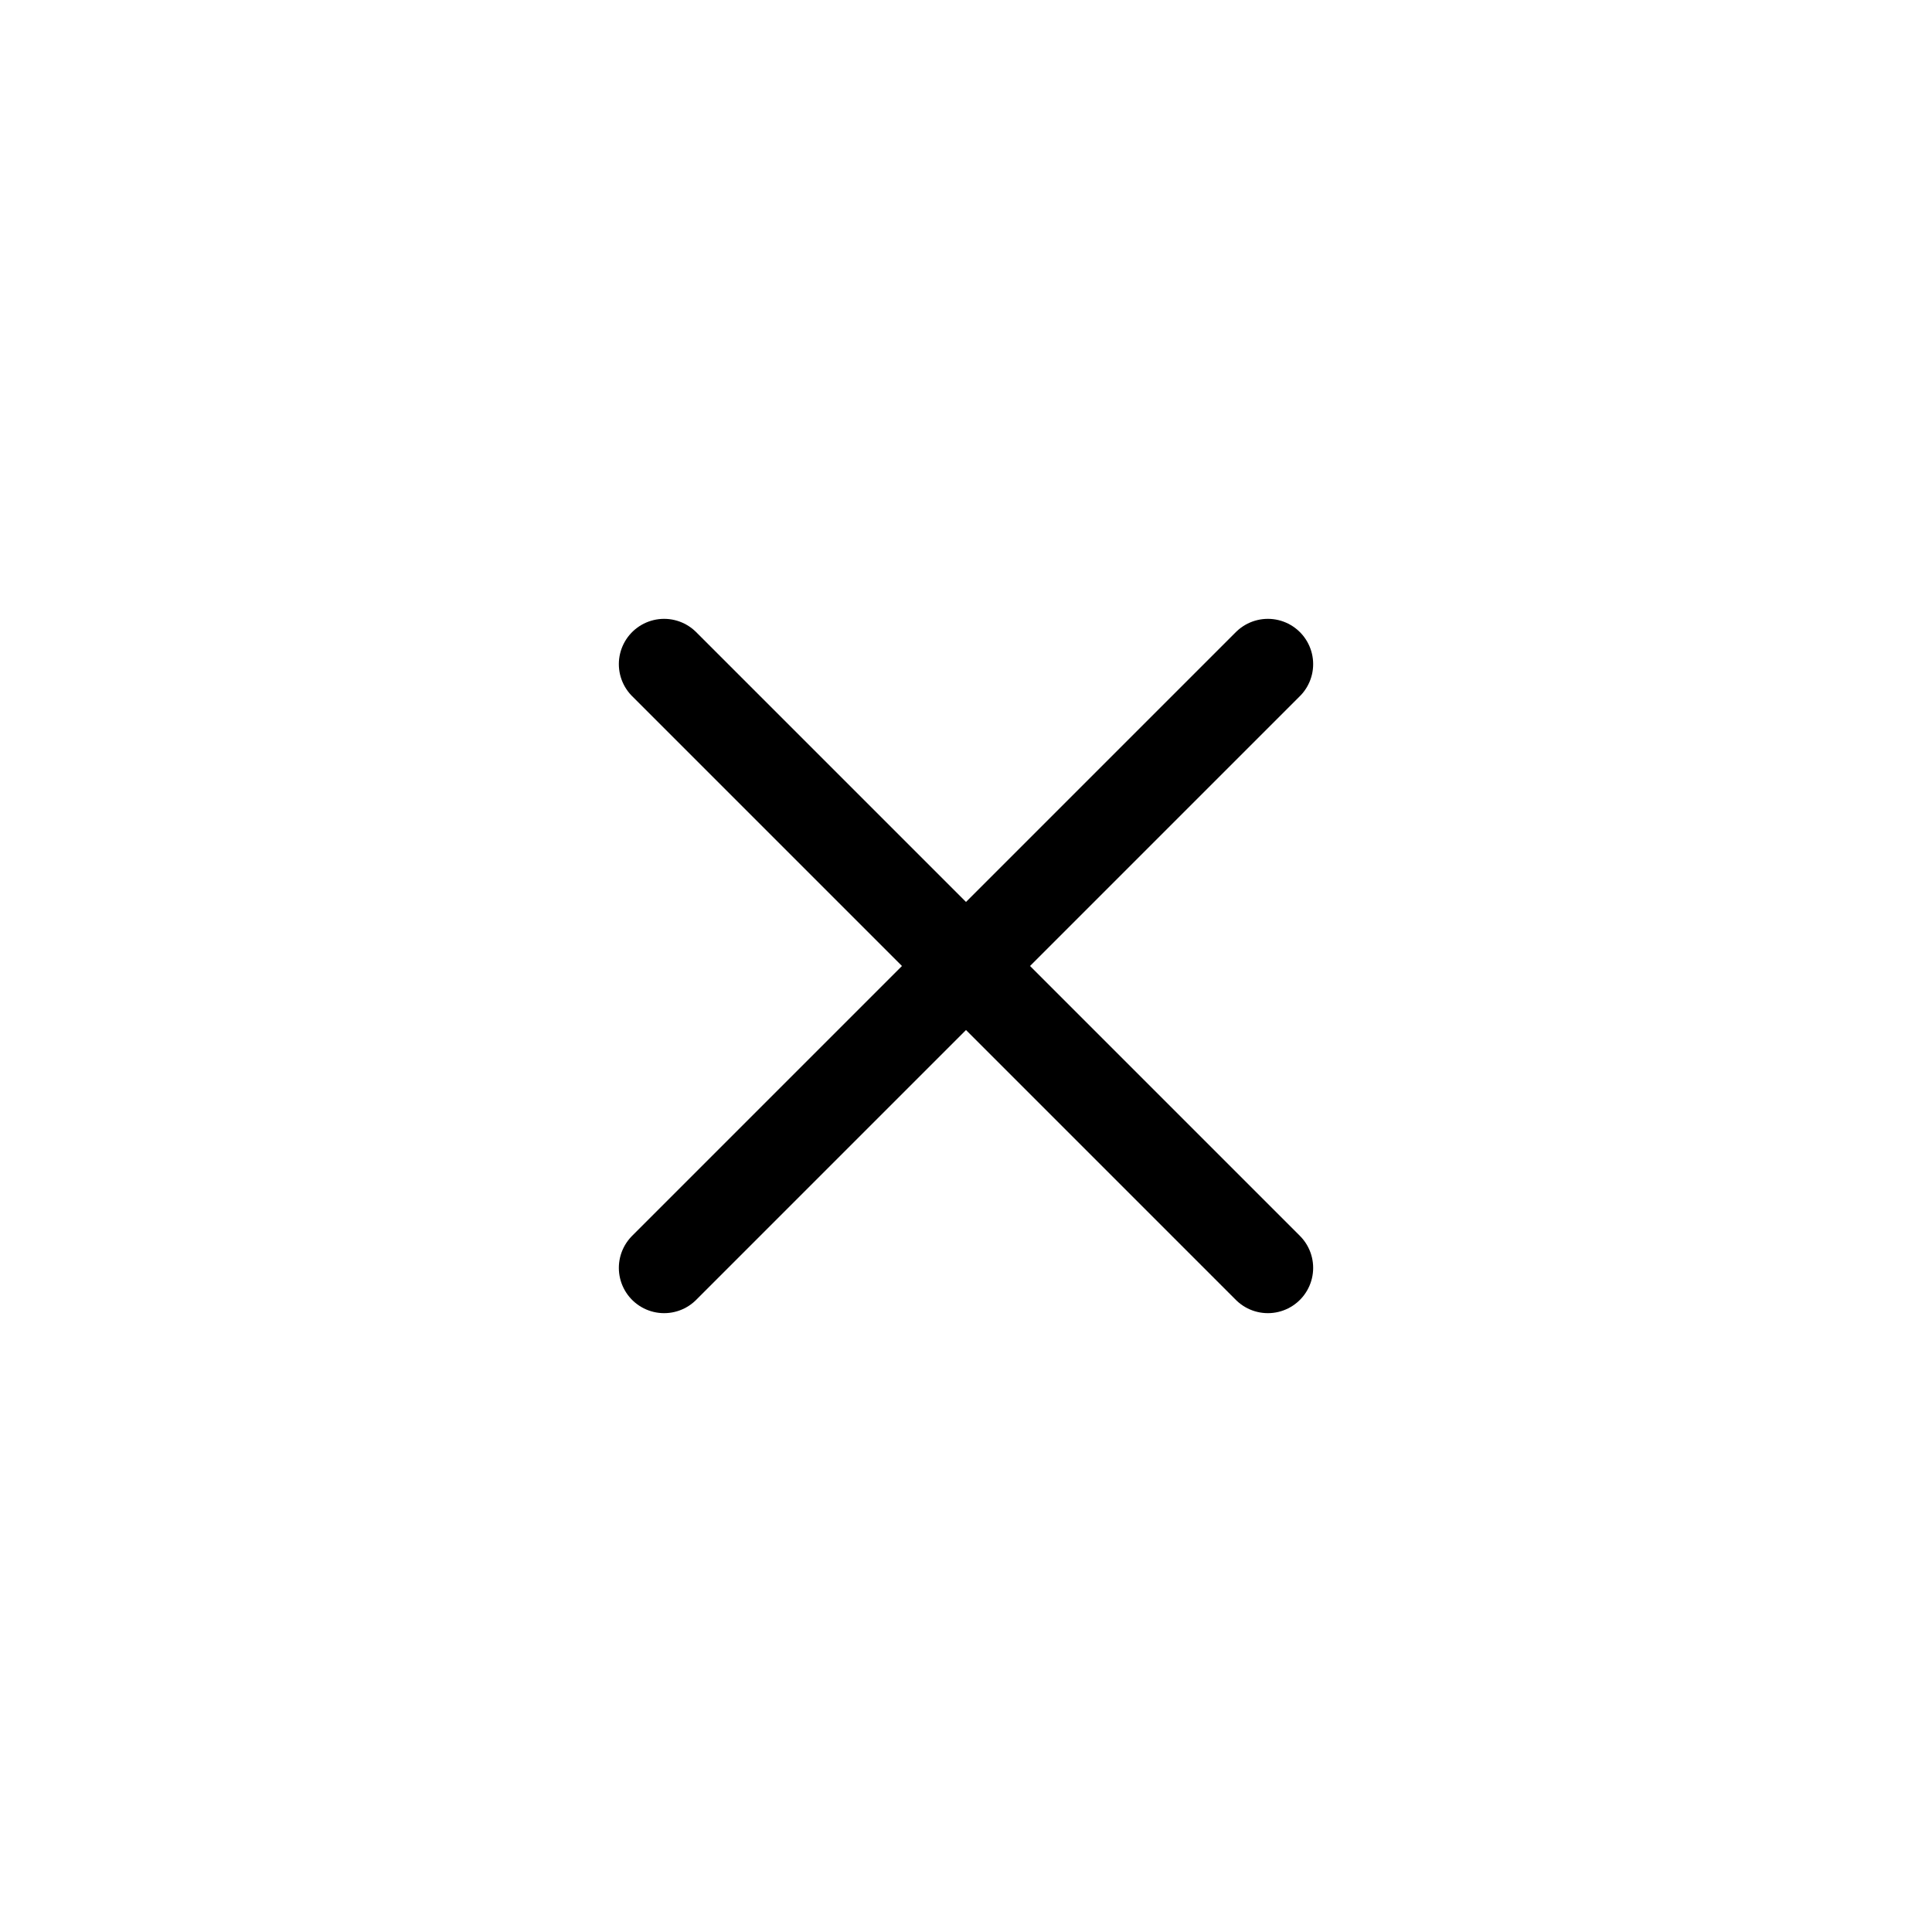
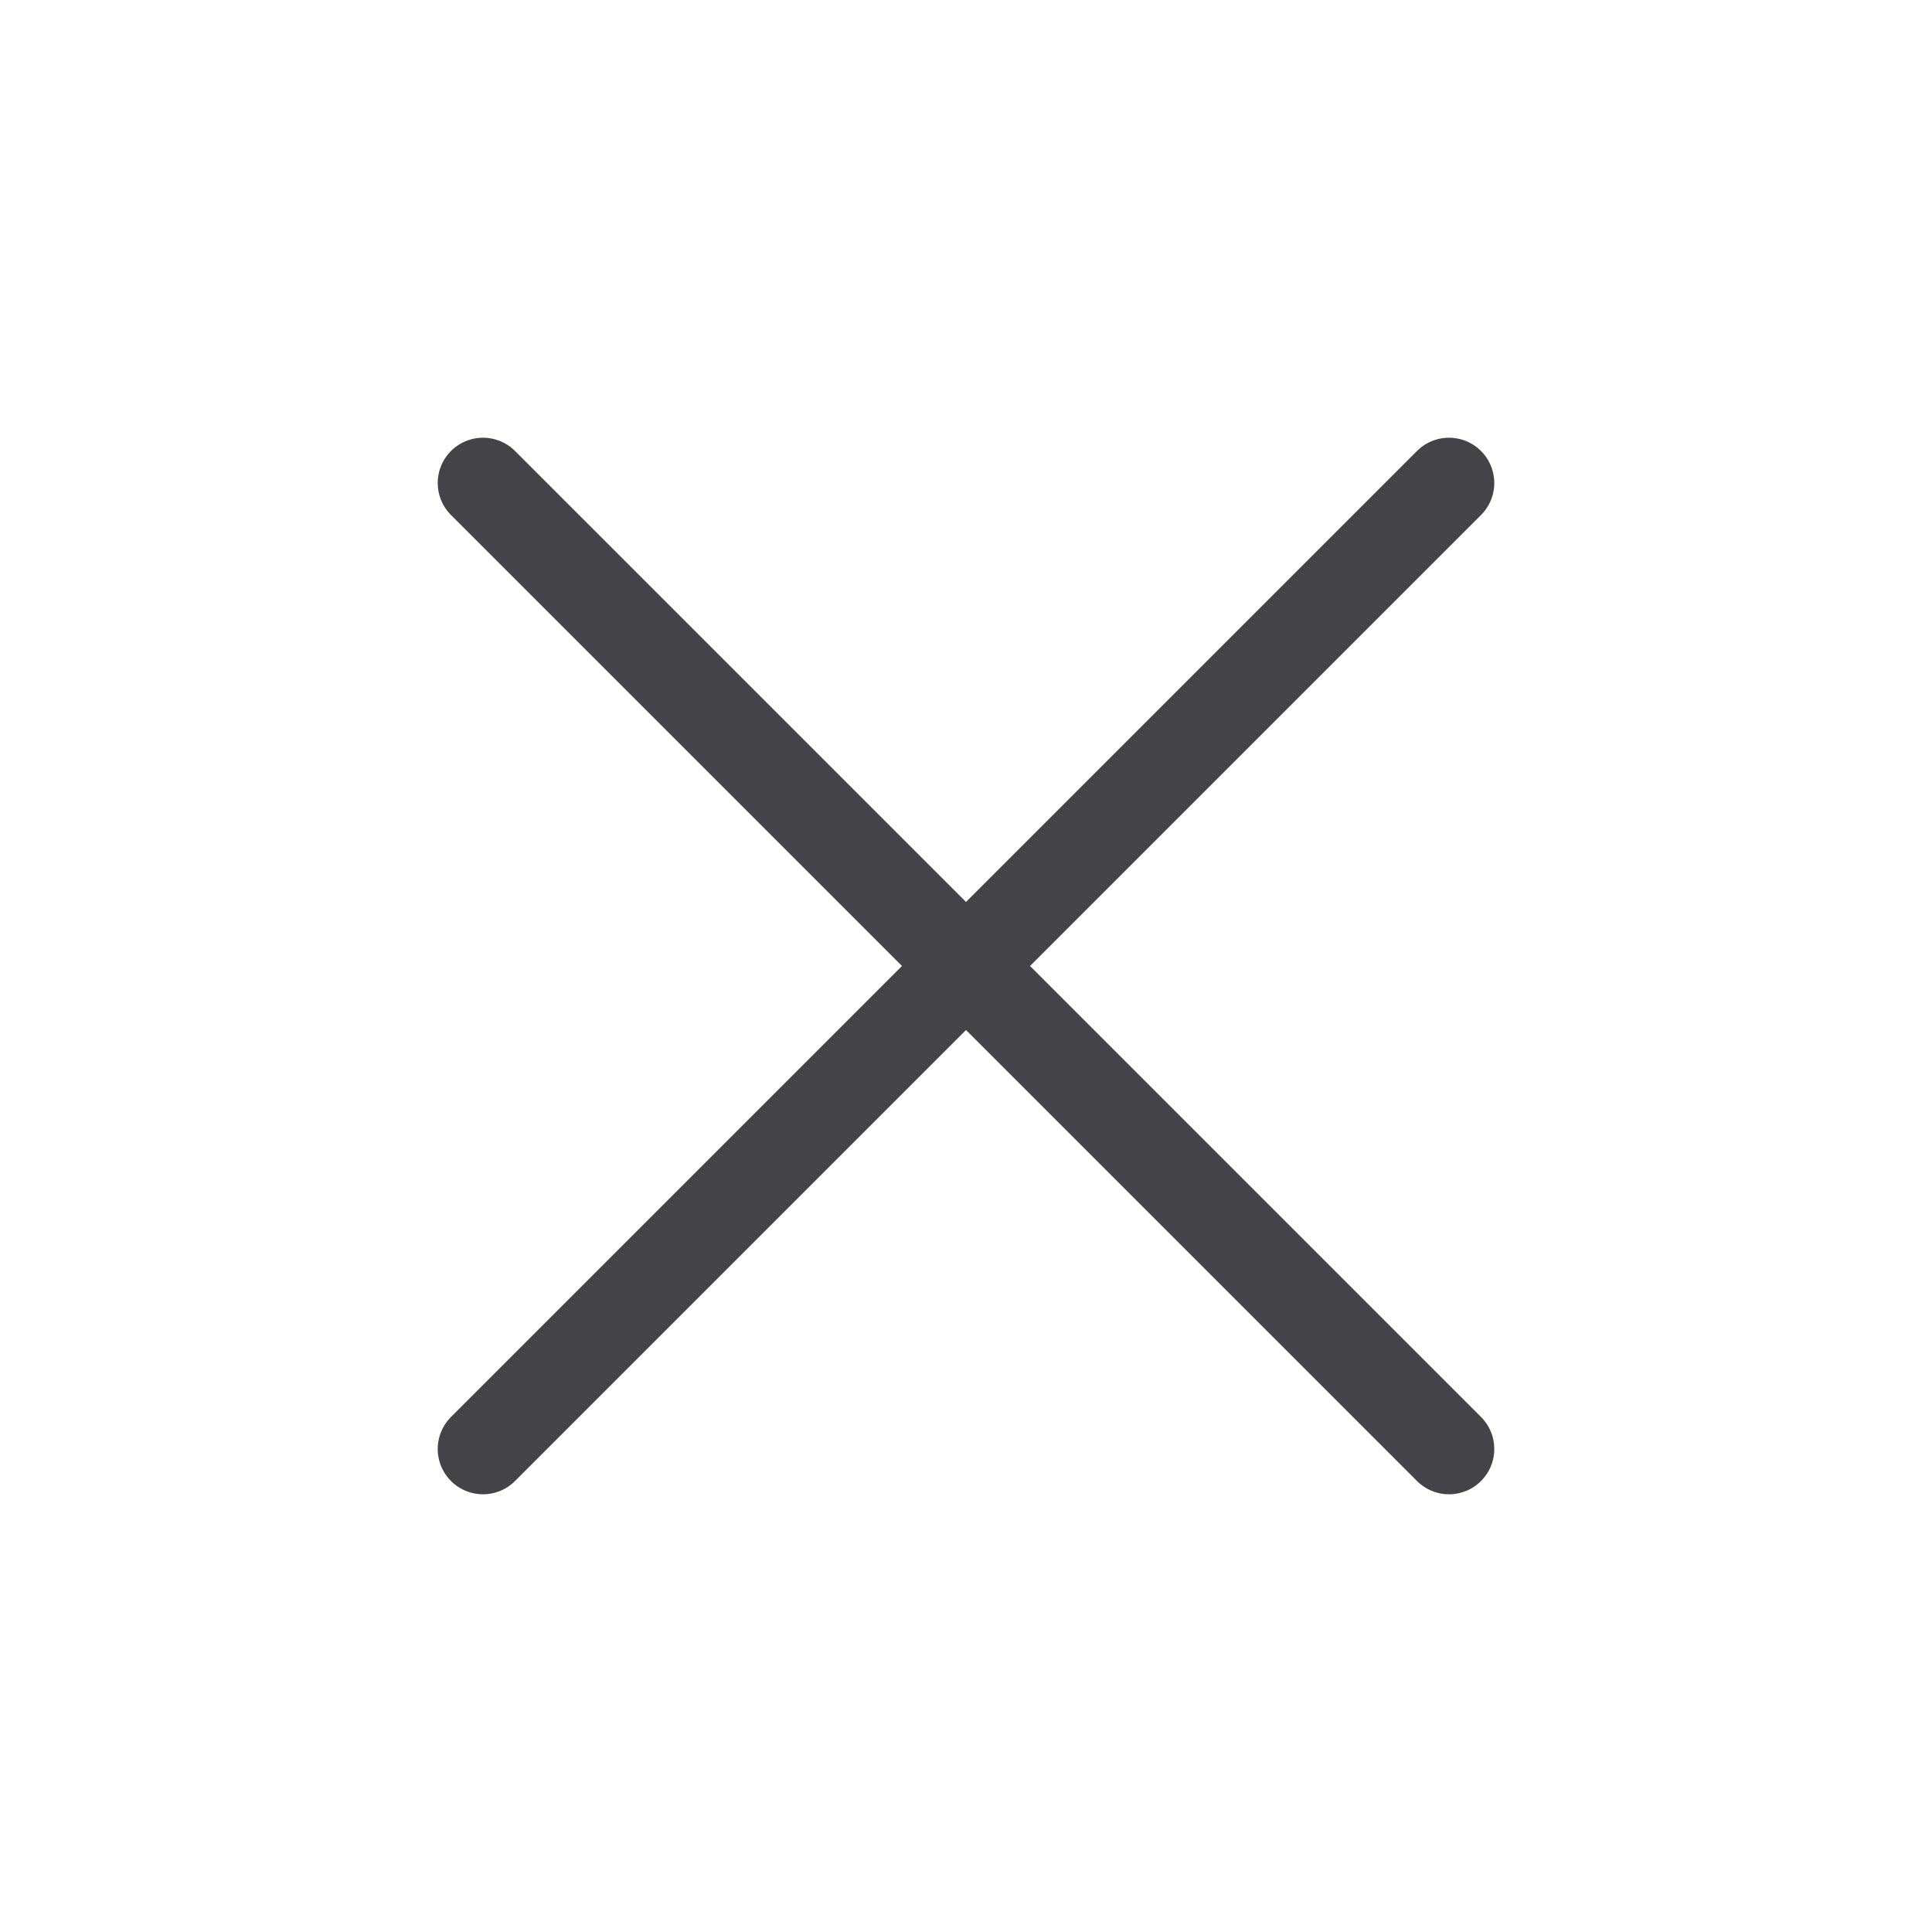
- <svg xmlns="http://www.w3.org/2000/svg" width="32" height="32" viewBox="0 0 32 32" fill="none">
-   <path d="M11 11L21 21M21 11L11 21" stroke="black" stroke-width="1.5" stroke-linecap="round" stroke-linejoin="round" />
+ <svg xmlns="http://www.w3.org/2000/svg" preserveAspectRatio="none" overflow="visible" style="display: block;" width="32" height="32" viewBox="0 0 32 32" fill="none">
+   <g id="Frame">
+     <path id="Vector" d="M24 8L8 24M8 8L24 24" stroke="#444347" stroke-width="1.5" stroke-linecap="round" stroke-linejoin="round" />
+   </g>
</svg>
